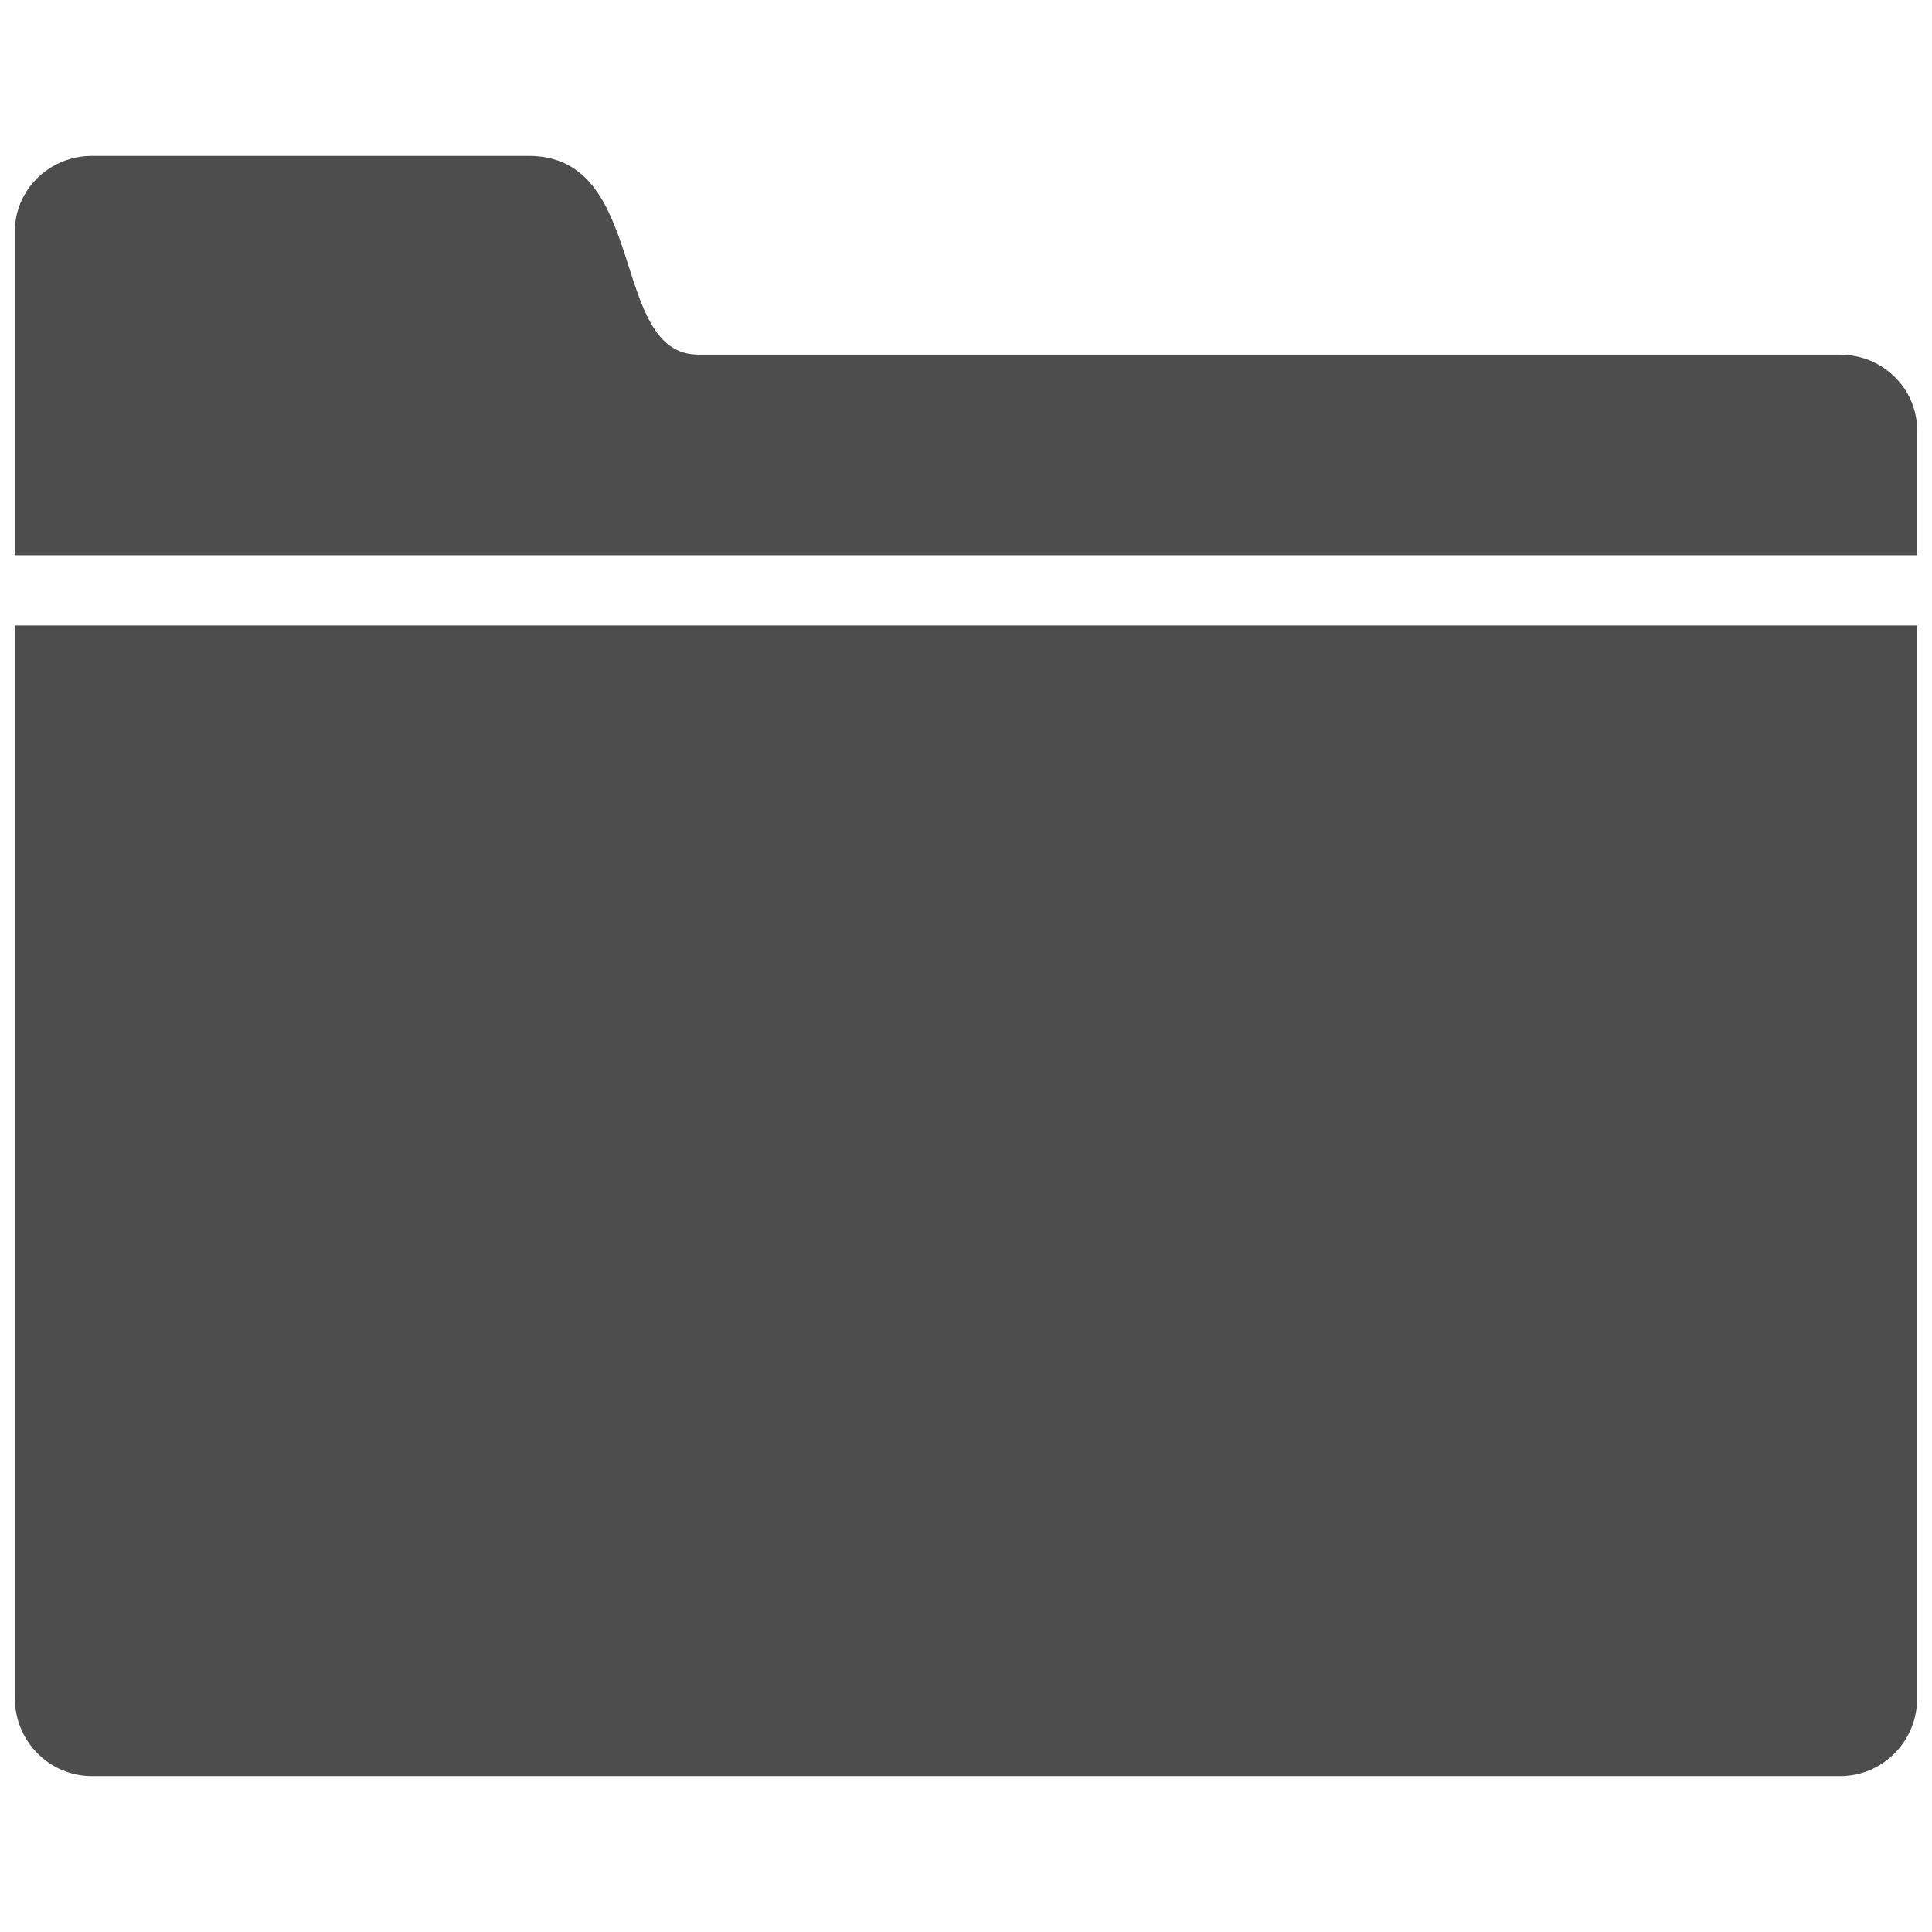
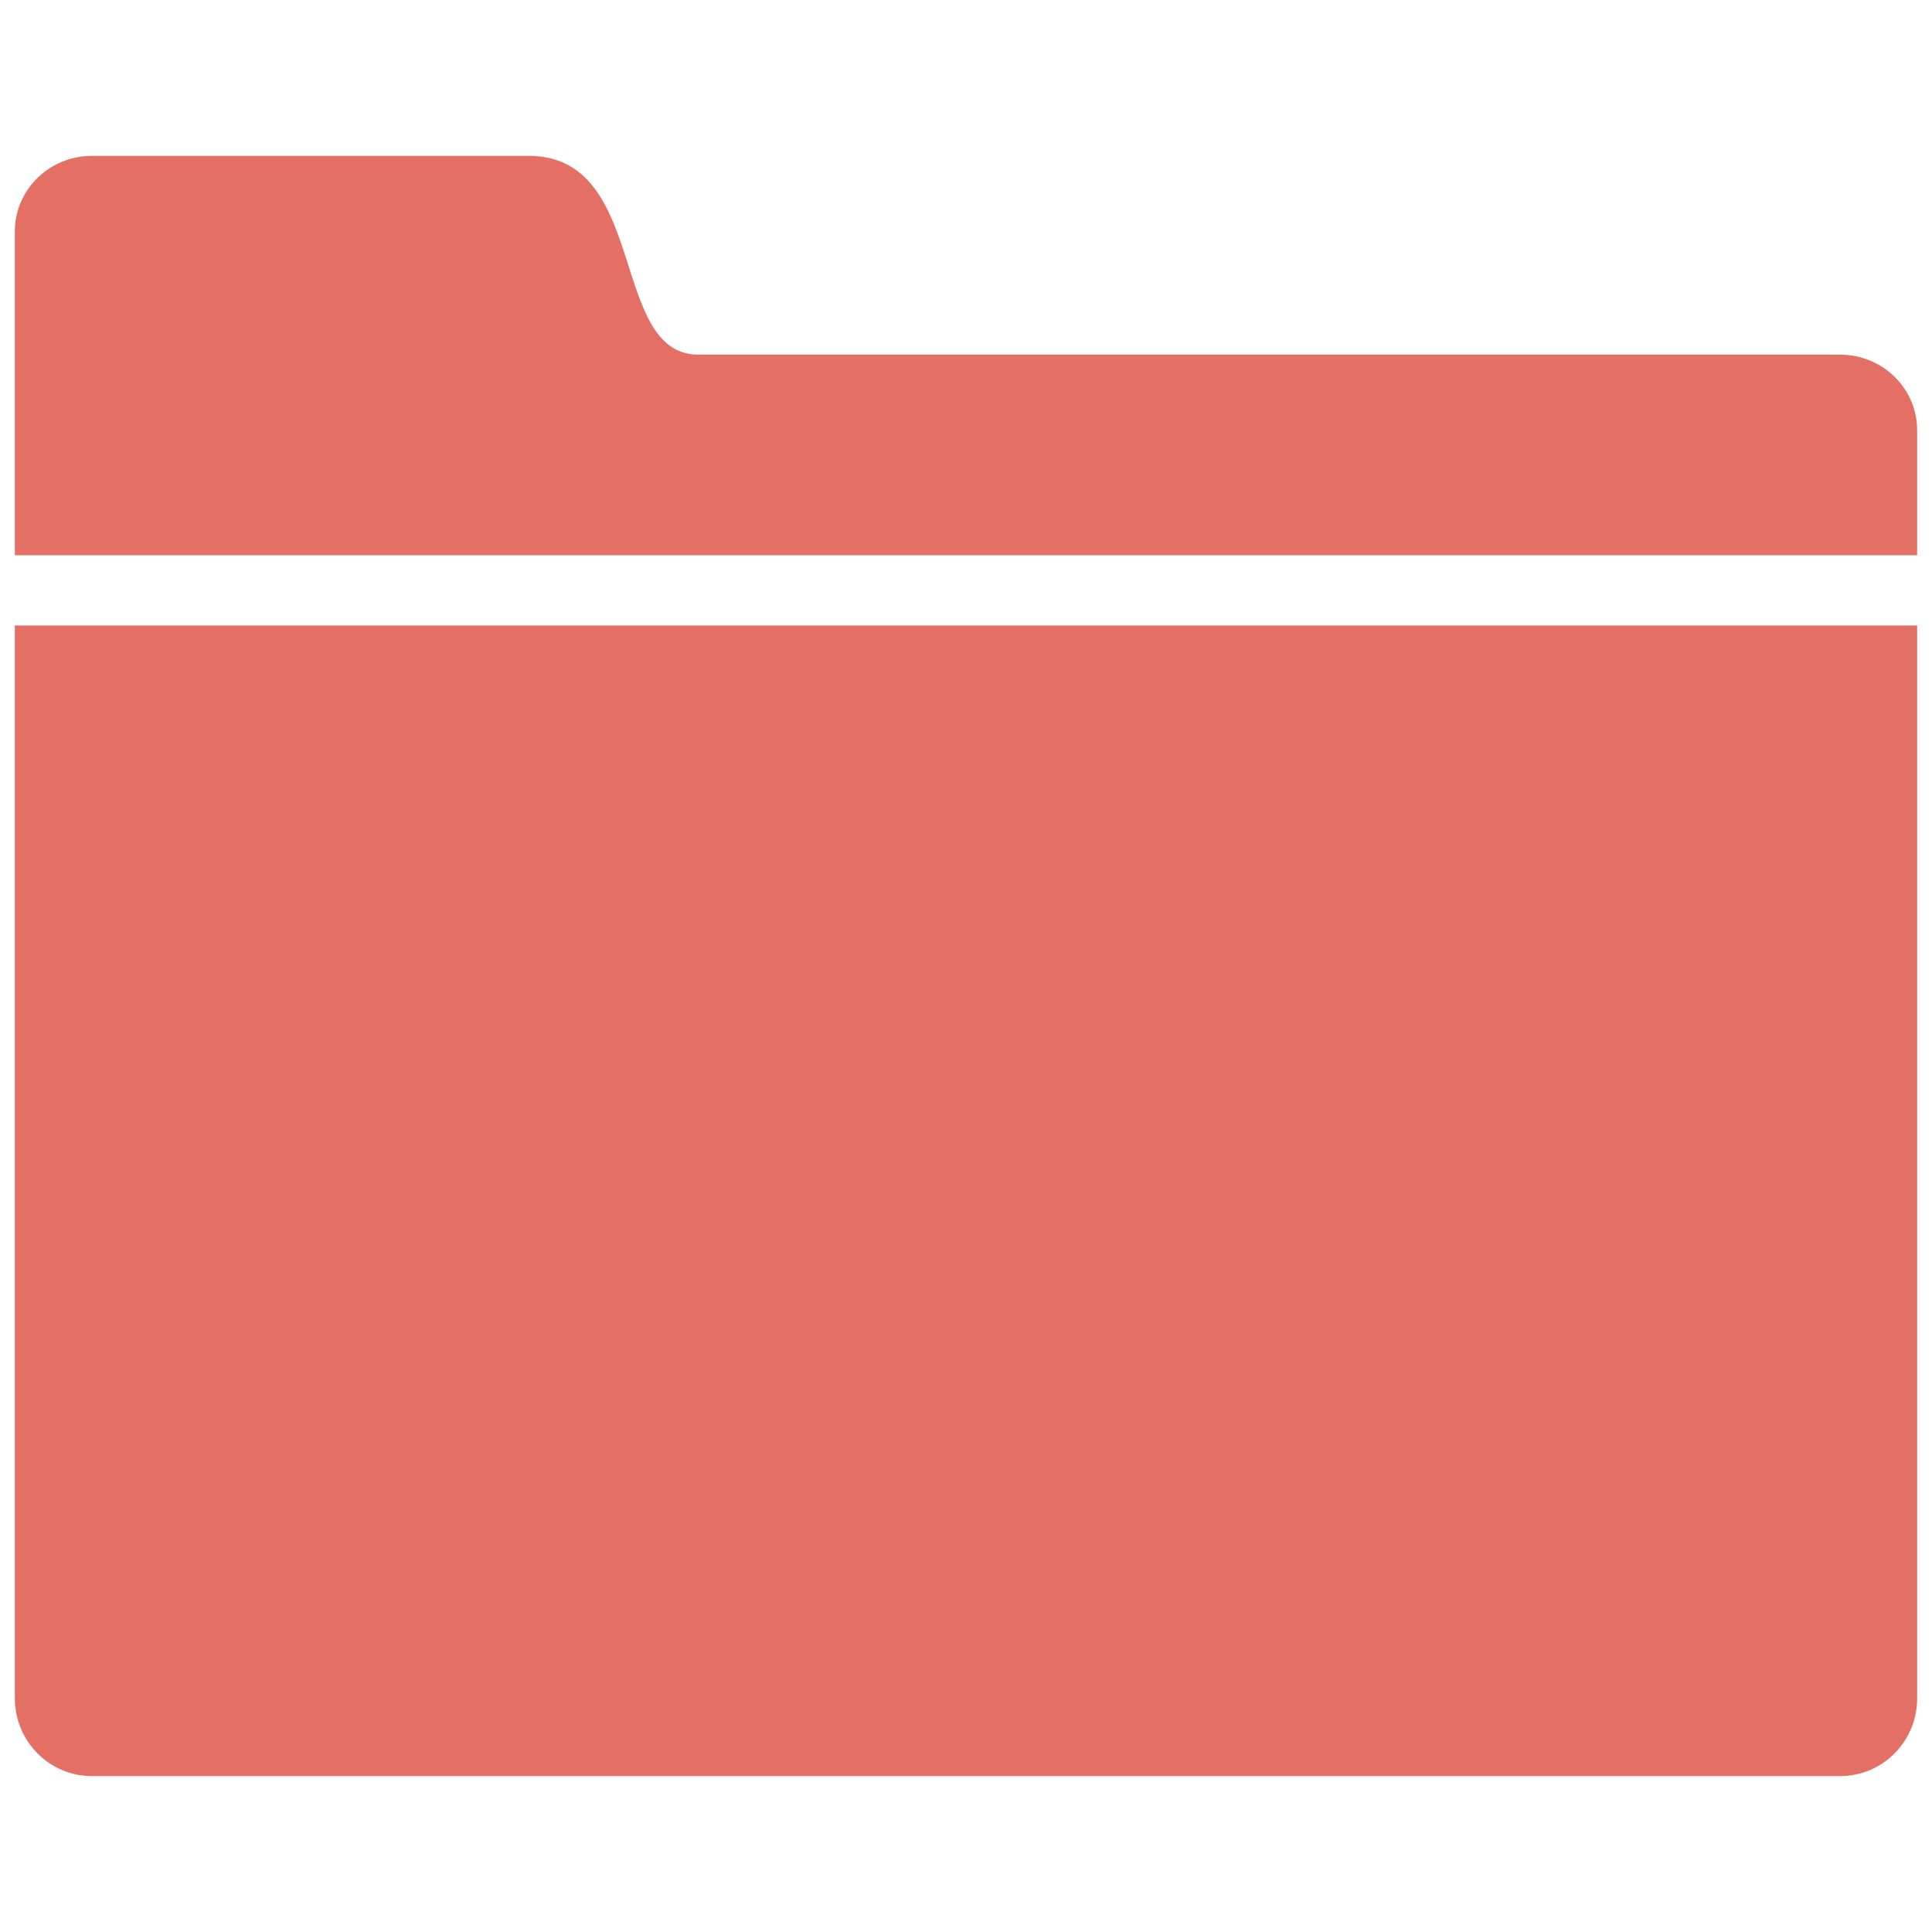
<svg xmlns="http://www.w3.org/2000/svg" version="1.1" id="Layer_1" x="0px" y="0px" width="130px" height="130px" viewBox="0 0 130 130" enable-background="new 0 0 130 130" xml:space="preserve">
  <rect fill="none" width="130" height="130" />
  <g>
-     <path fill="#4D4D4D" d="M1,42.089v72.189c0,2.884,2.319,5.232,5.187,5.232h117.63c2.874,0,5.184-2.349,5.184-5.232V42.089H1z" />
-     <path fill="#4D4D4D" d="M123.816,23.865c0,0-60.106,0-76.818,0c-6.029,0-3.325-13.376-11.415-13.376c-6.72,0-29.396,0-29.396,0   c-2.816,0-5.097,2.191-5.187,4.923V37.36h128v-8.416C129,26.141,126.681,23.865,123.816,23.865z" />
+     <path fill="#E46F64" d="M1,42.089v72.189c0,2.884,2.319,5.232,5.187,5.232h117.63c2.874,0,5.184-2.349,5.184-5.232V42.089H1z" />
+     <path fill="#E46F64" d="M123.816,23.865c0,0-60.106,0-76.818,0c-6.029,0-3.325-13.376-11.415-13.376c-6.72,0-29.396,0-29.396,0   c-2.816,0-5.097,2.191-5.187,4.923V37.36h128v-8.416C129,26.141,126.681,23.865,123.816,23.865z" />
  </g>
</svg>
